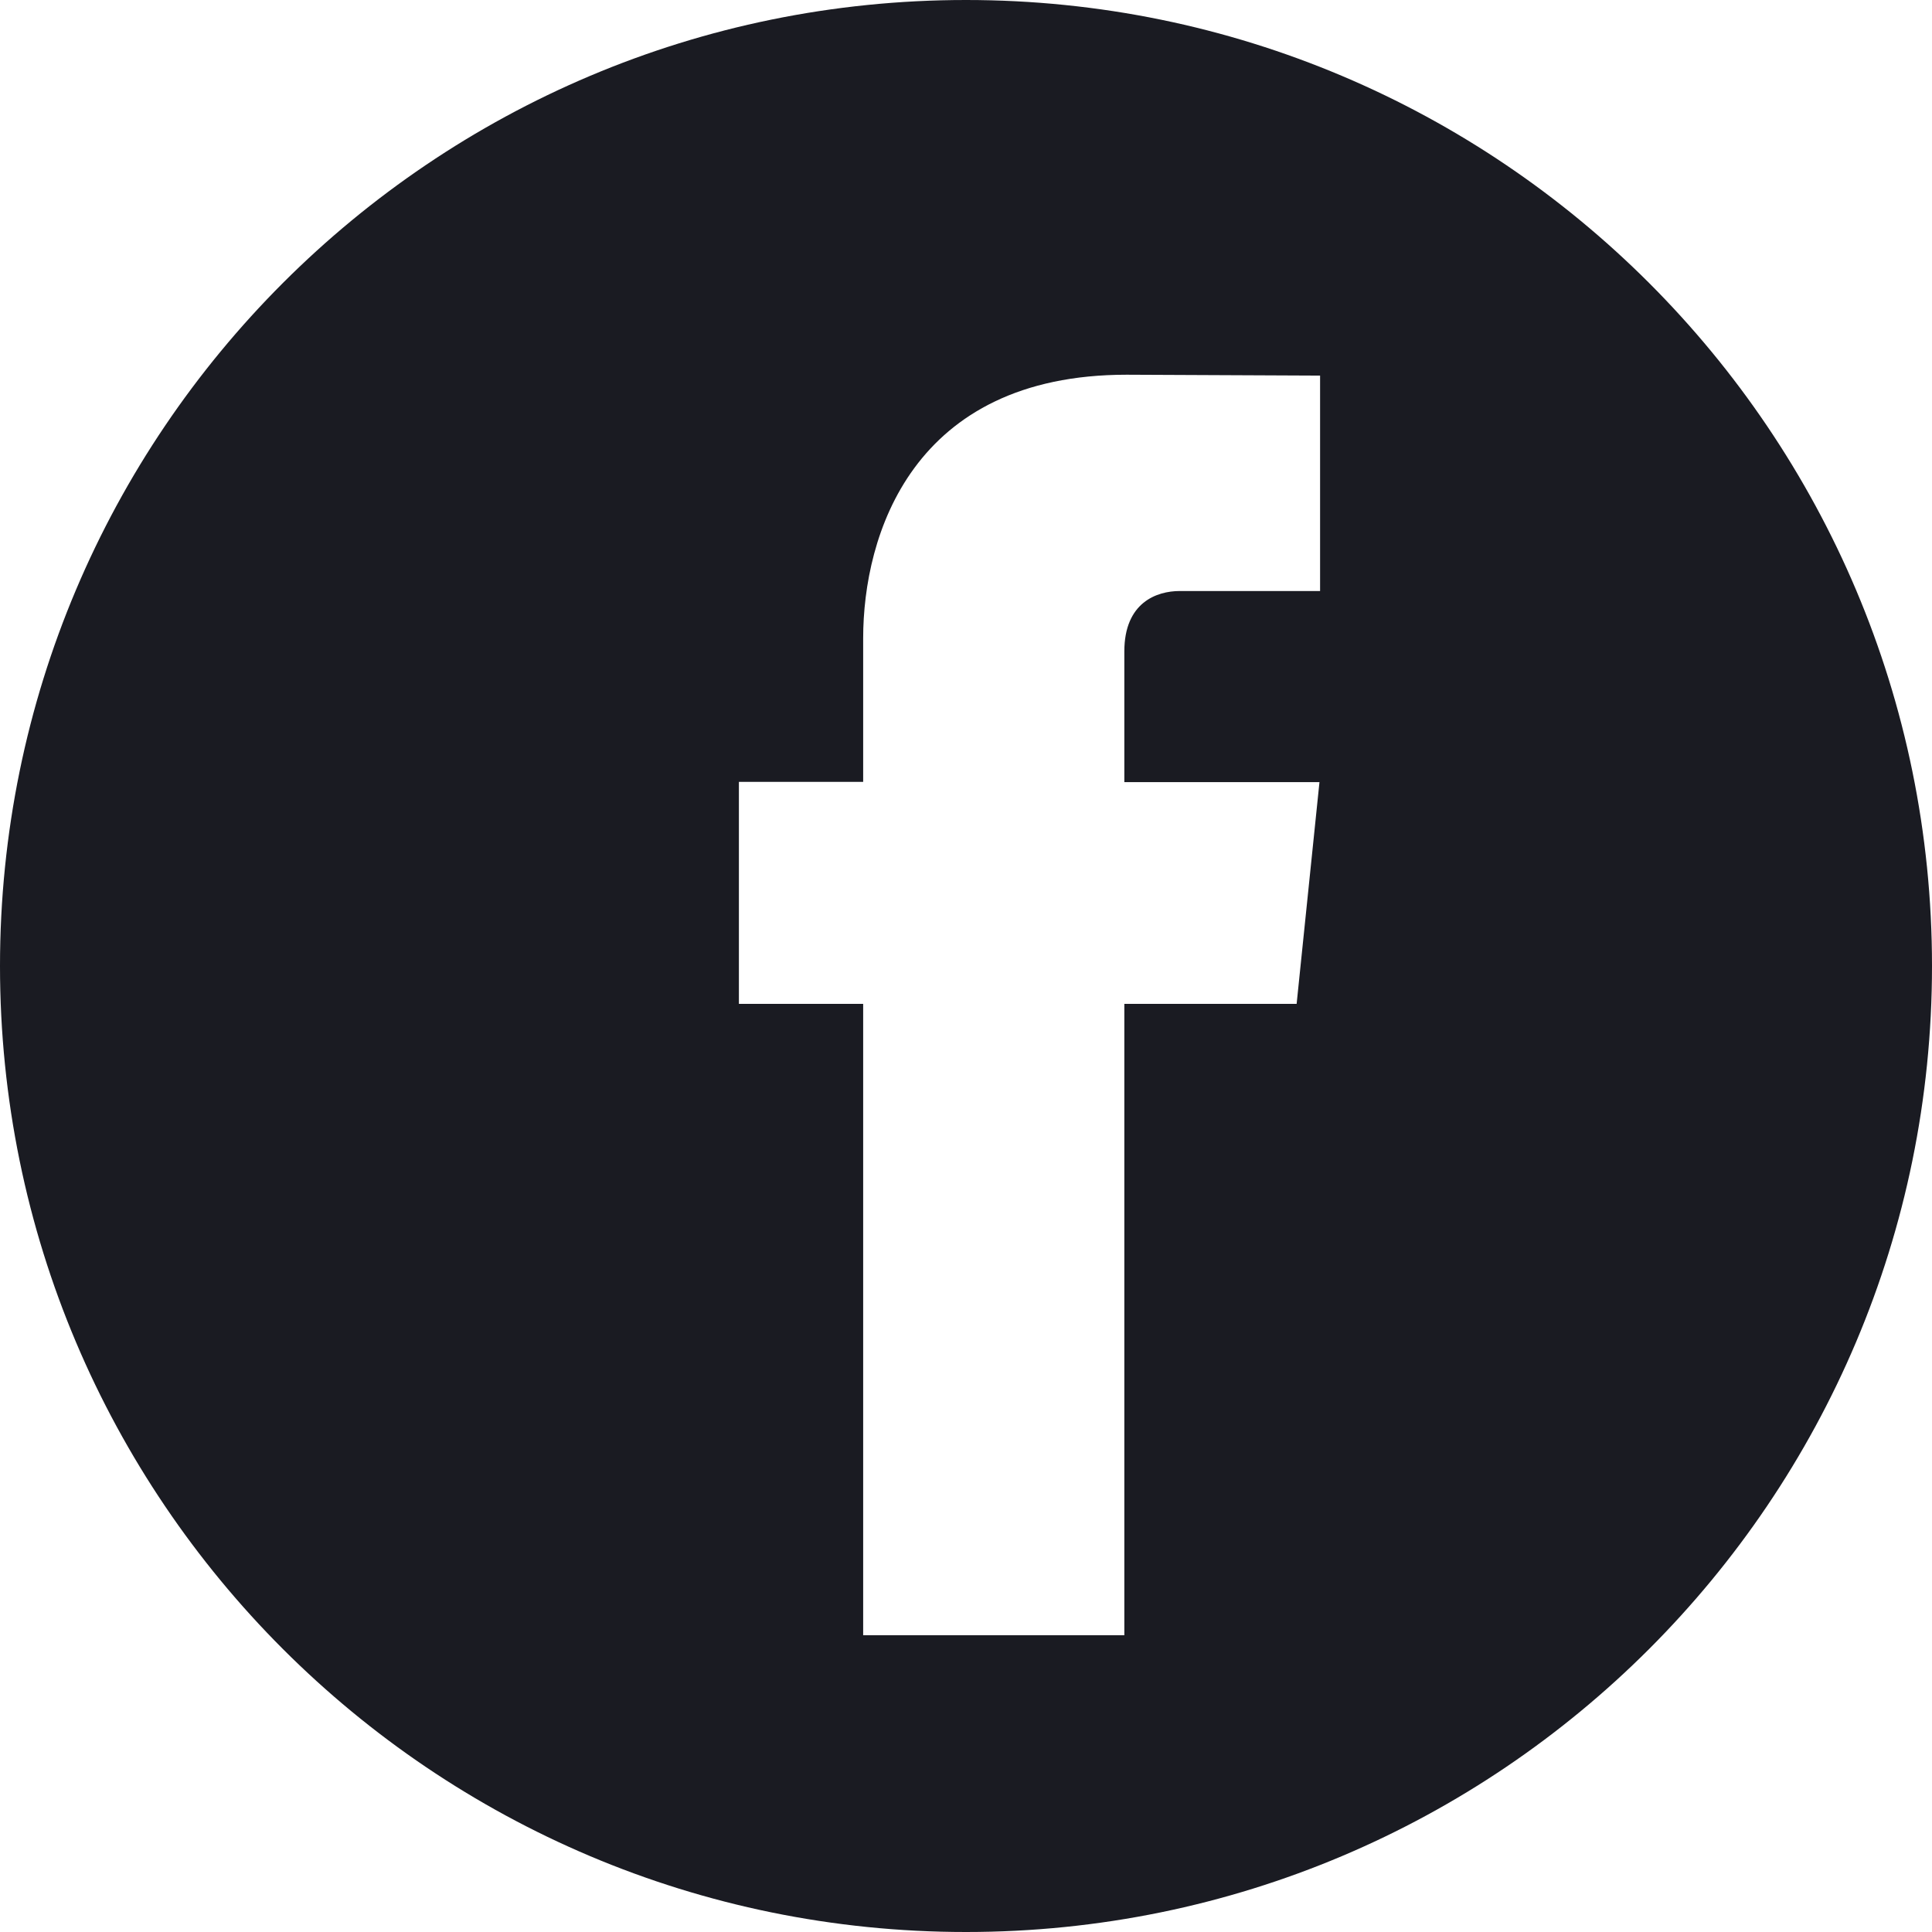
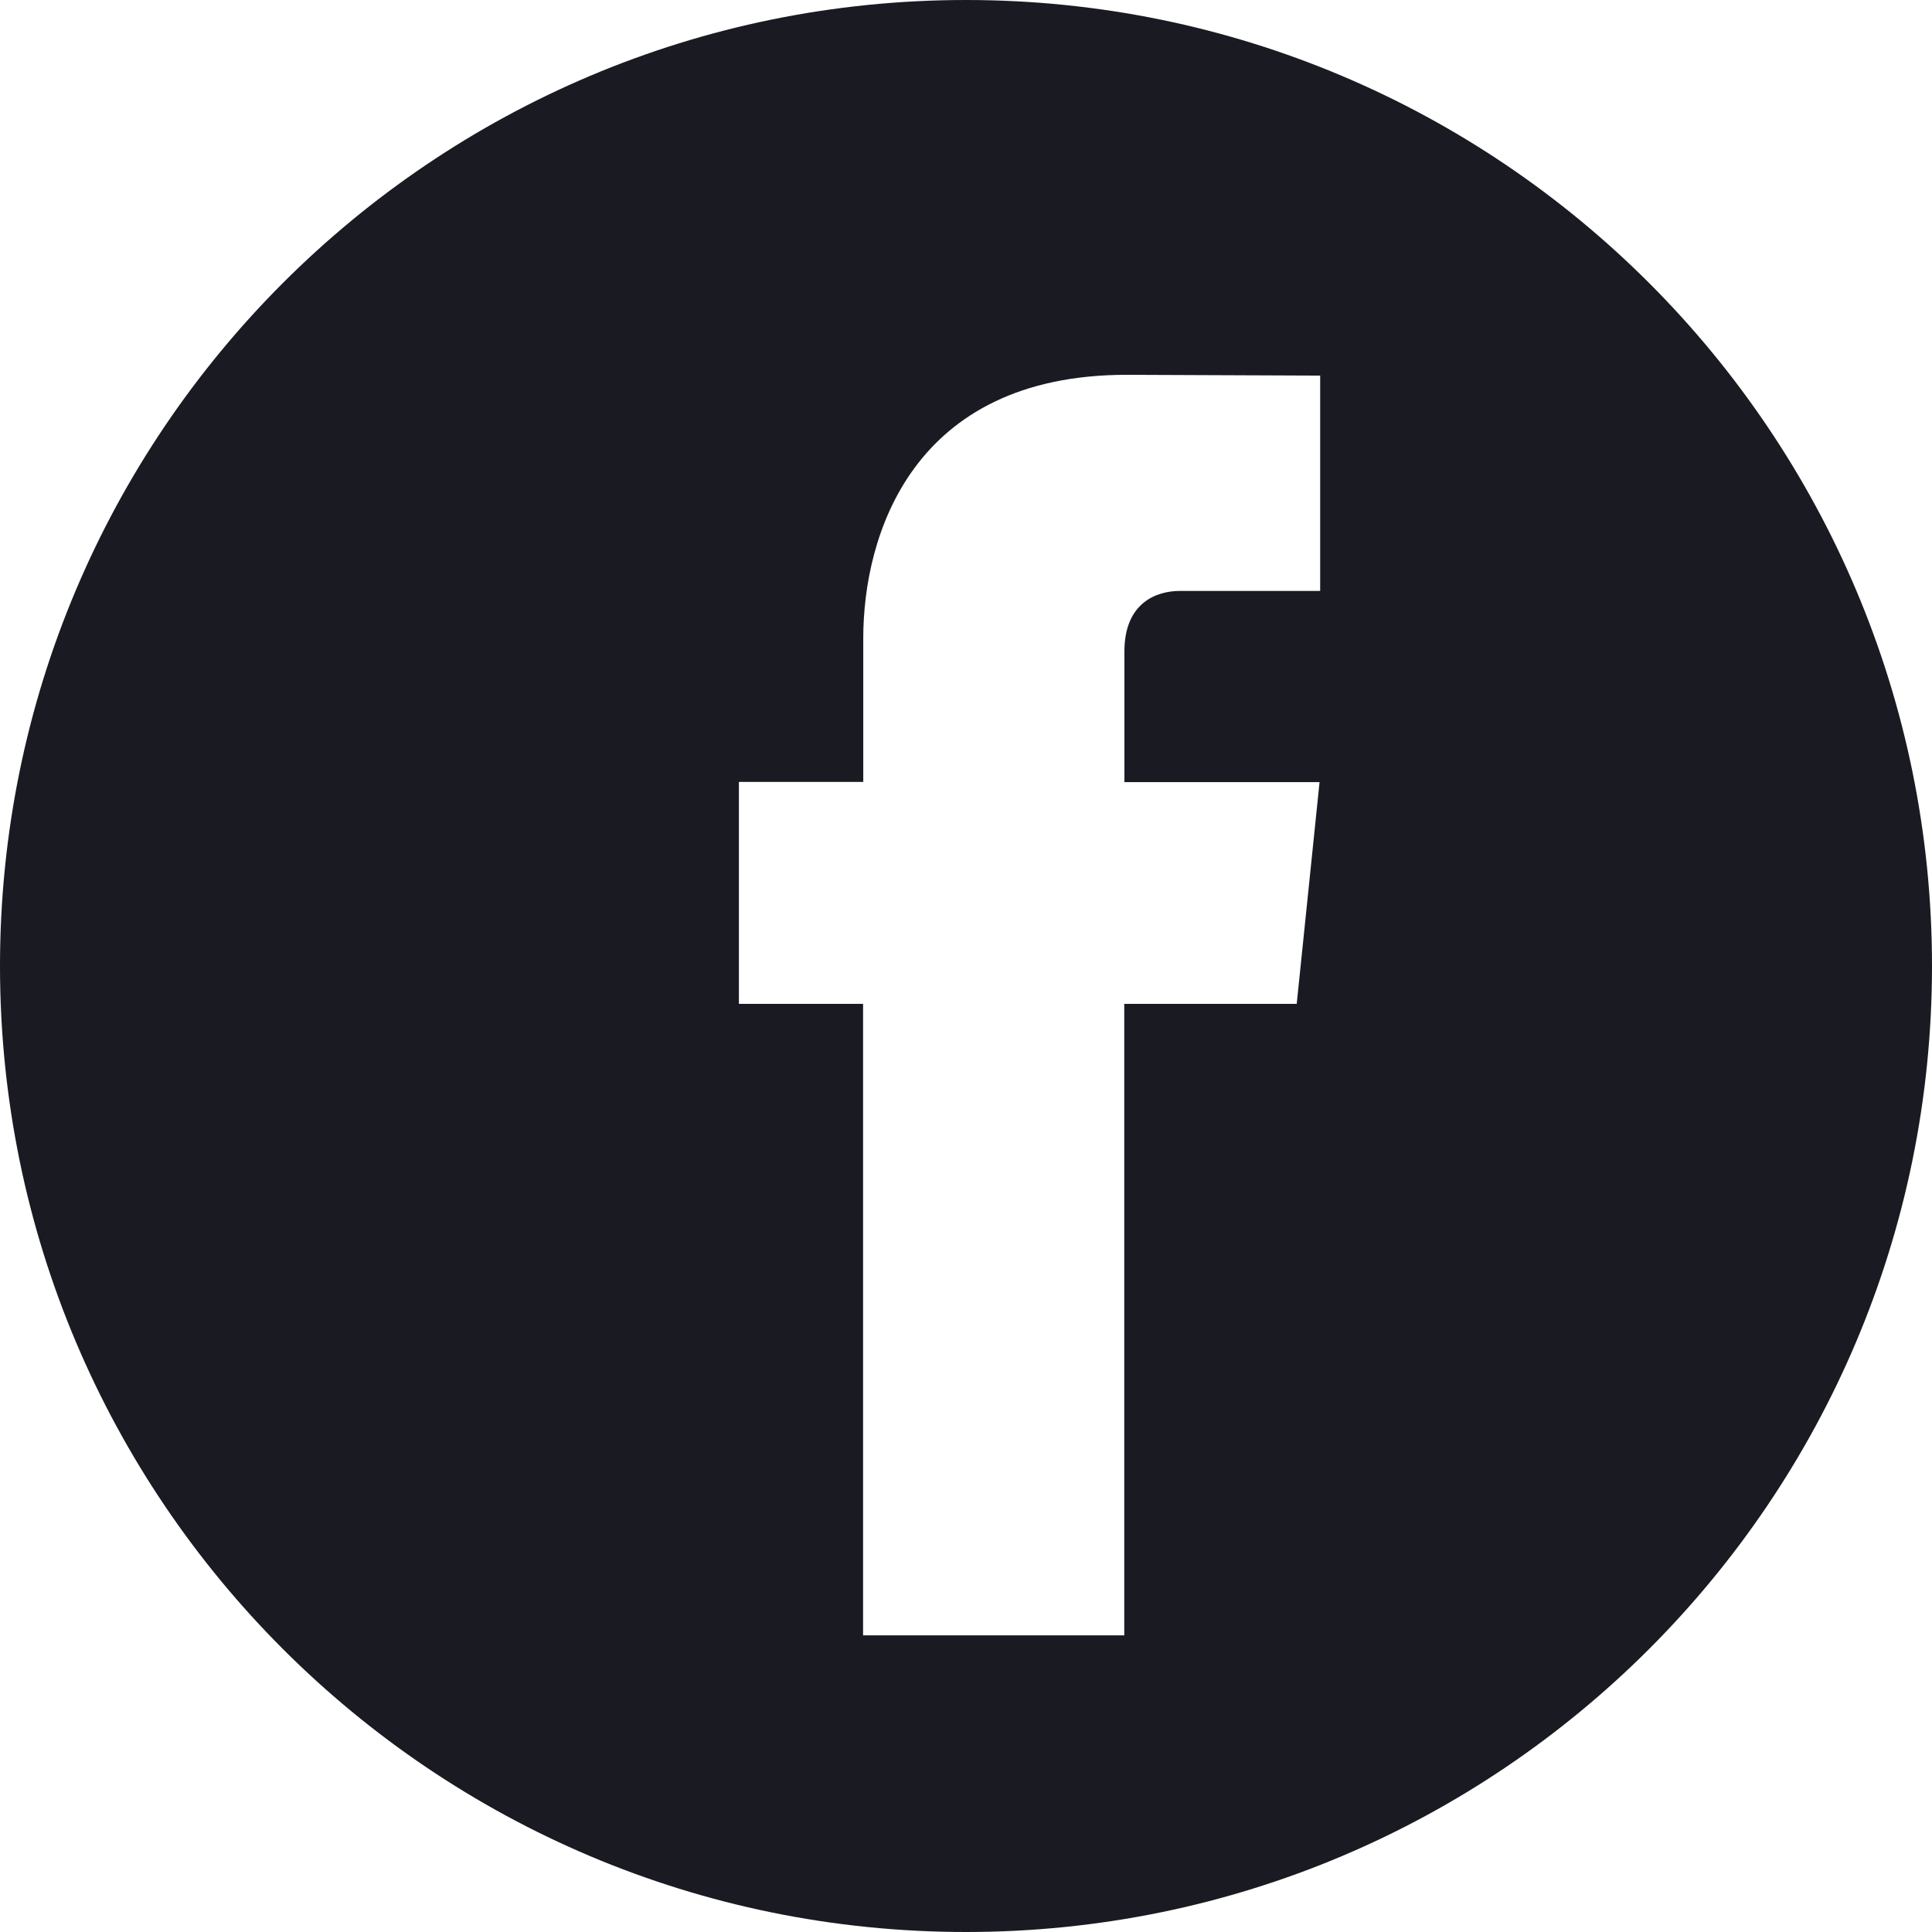
- <svg xmlns="http://www.w3.org/2000/svg" width="22" height="22" viewBox="0 0 22 22" fill="none">
-   <path fill-rule="evenodd" clip-rule="evenodd" d="M22 11C22 17.075 17.075 22 11 22C4.925 22 0 17.075 0 11C0 4.925 4.925 0 11 0C17.075 0 22 4.925 22 11ZM12.803 11.431H14.765L15.025 8.906H12.803V7.418C12.803 6.861 13.171 6.73 13.434 6.73H15.032V4.277L12.829 4.267C10.384 4.267 9.829 6.099 9.829 7.268V8.903H8.414V11.431H9.829V18.621H12.803V11.431Z" fill="#1A1B22" />
+ <svg xmlns="http://www.w3.org/2000/svg" width="22" height="22" fill="none">
+   <path fill-rule="evenodd" d="M22 11c0 6.075-4.925 11-11 11S0 17.075 0 11 4.925 0 11 0s11 4.925 11 11zm-9.197.431h1.963l.26-2.525h-2.222V7.418c0-.558.369-.689.631-.689h1.598V4.277l-2.203-.009c-2.445 0-3 1.831-3 3.001v1.635H8.414v2.527h1.414v7.191h2.974v-7.191z" fill="#1a1b22" />
</svg>
